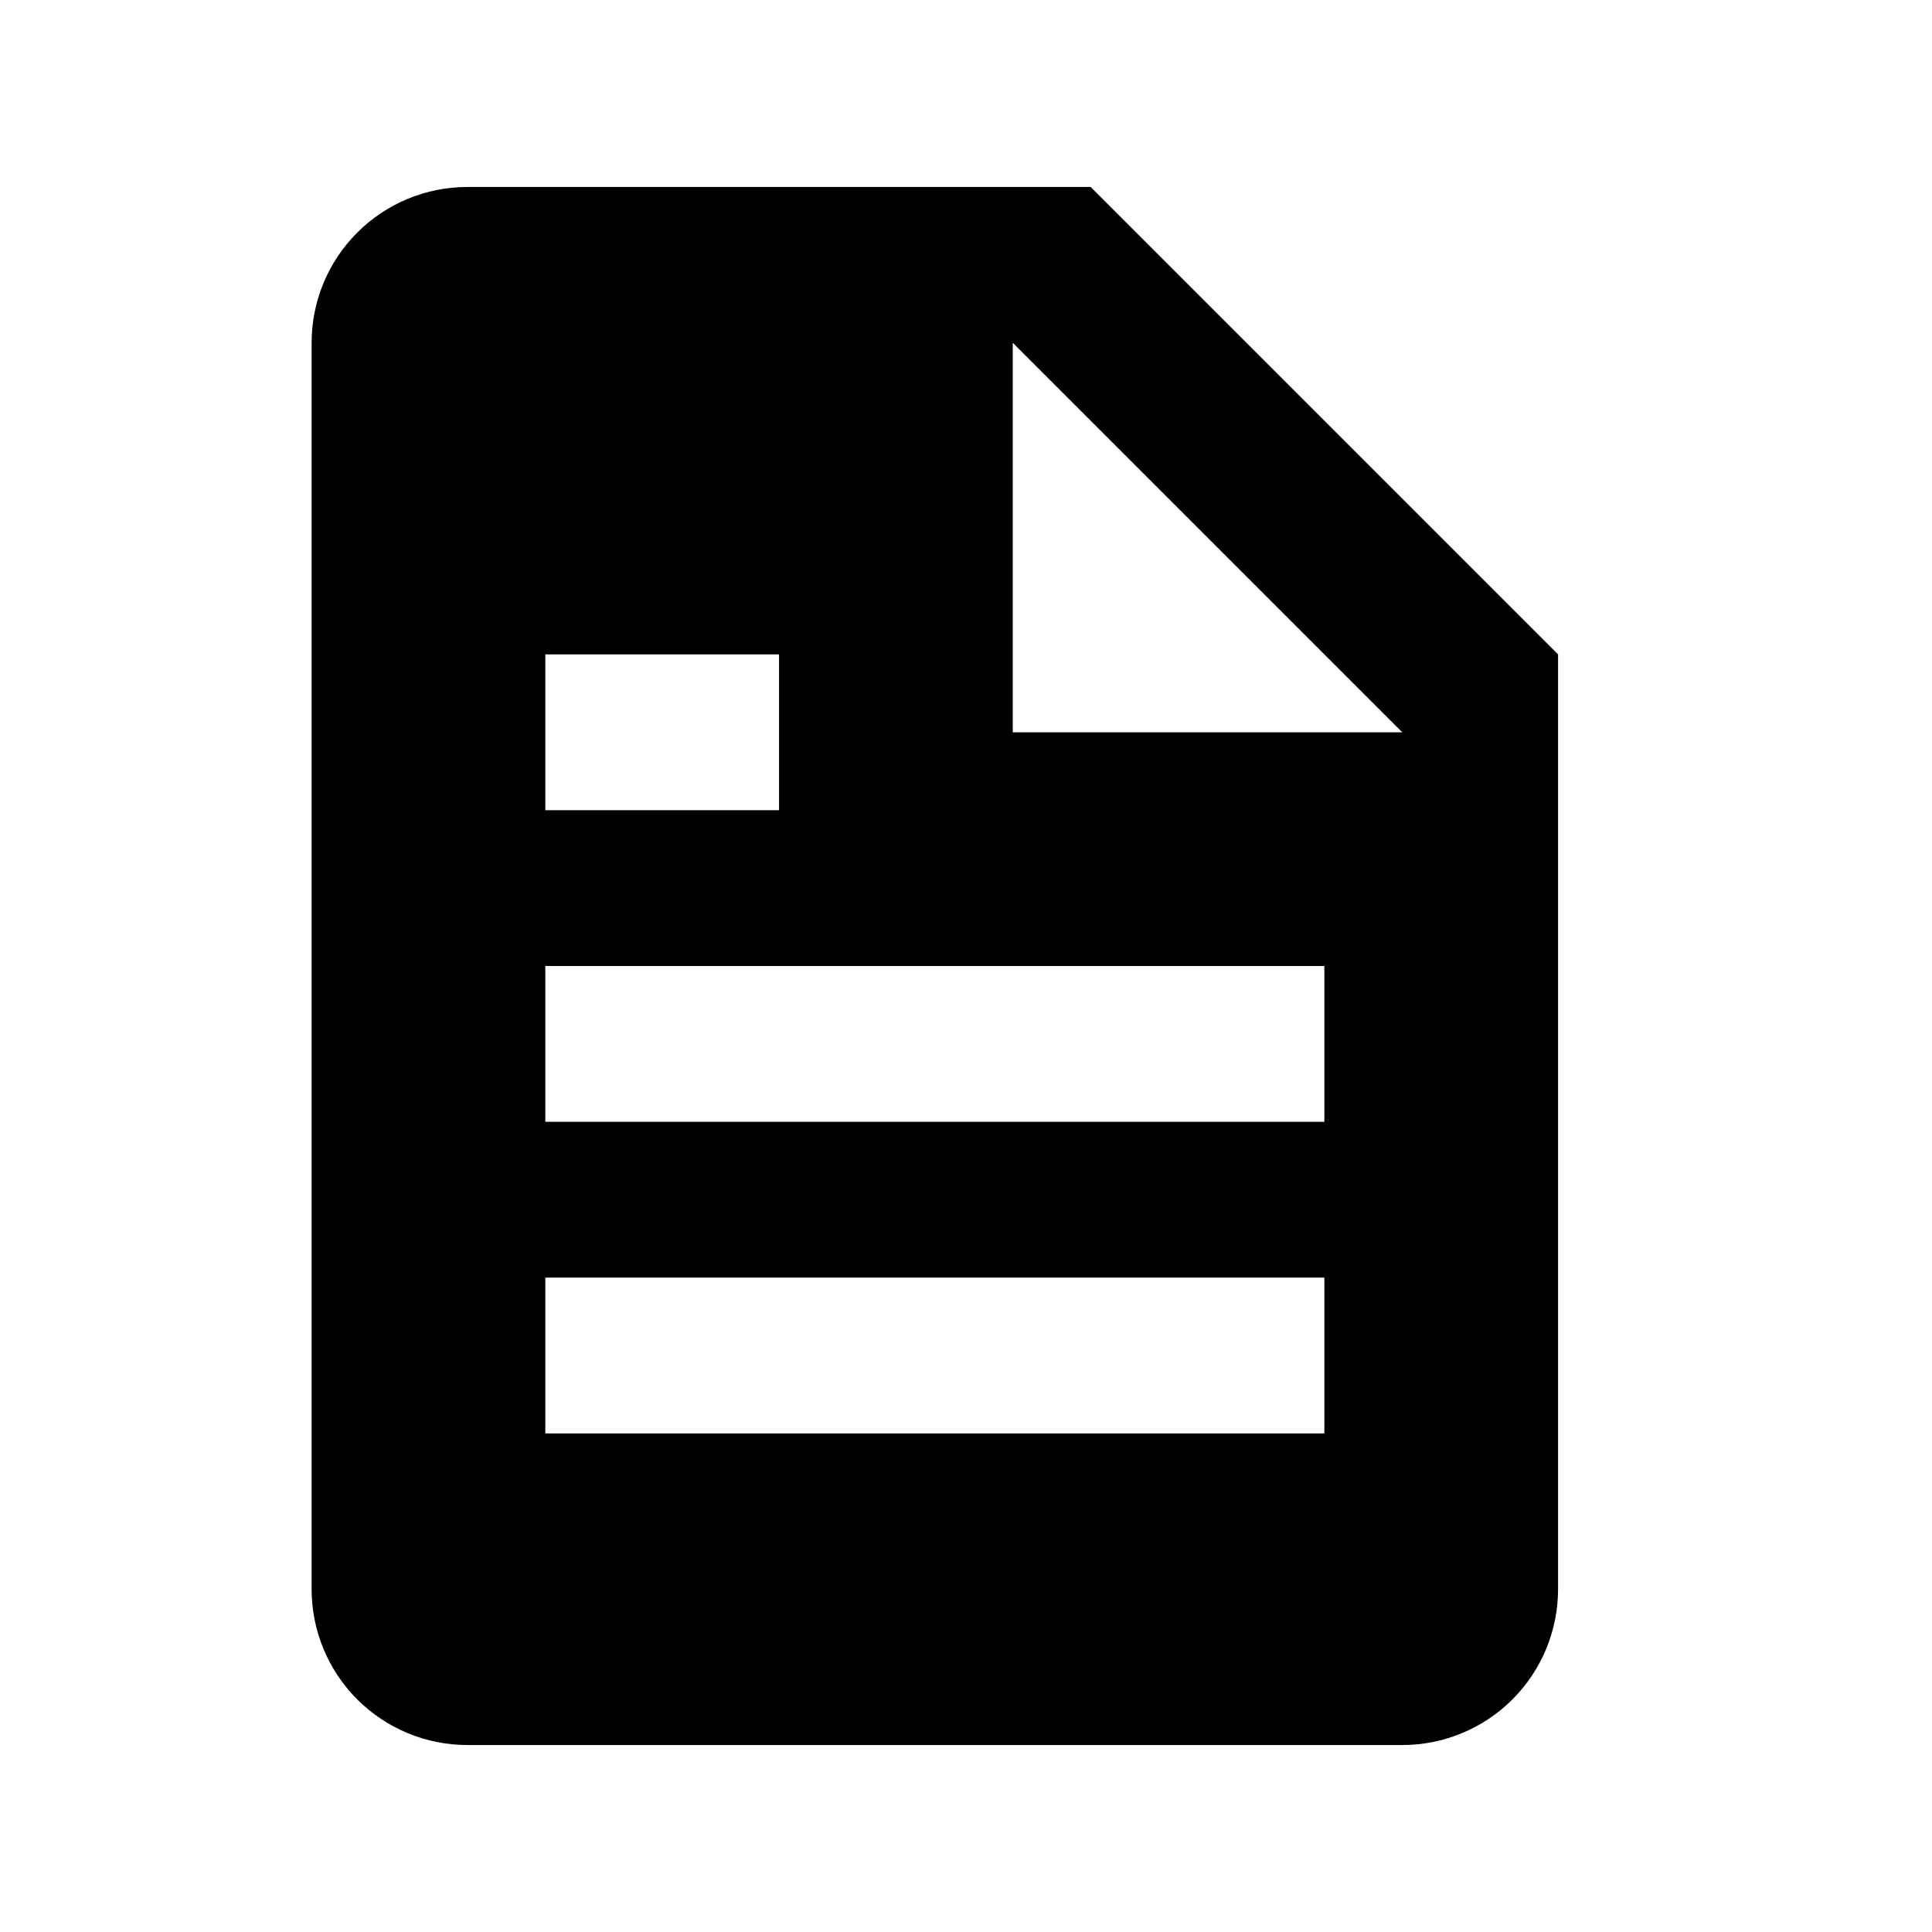
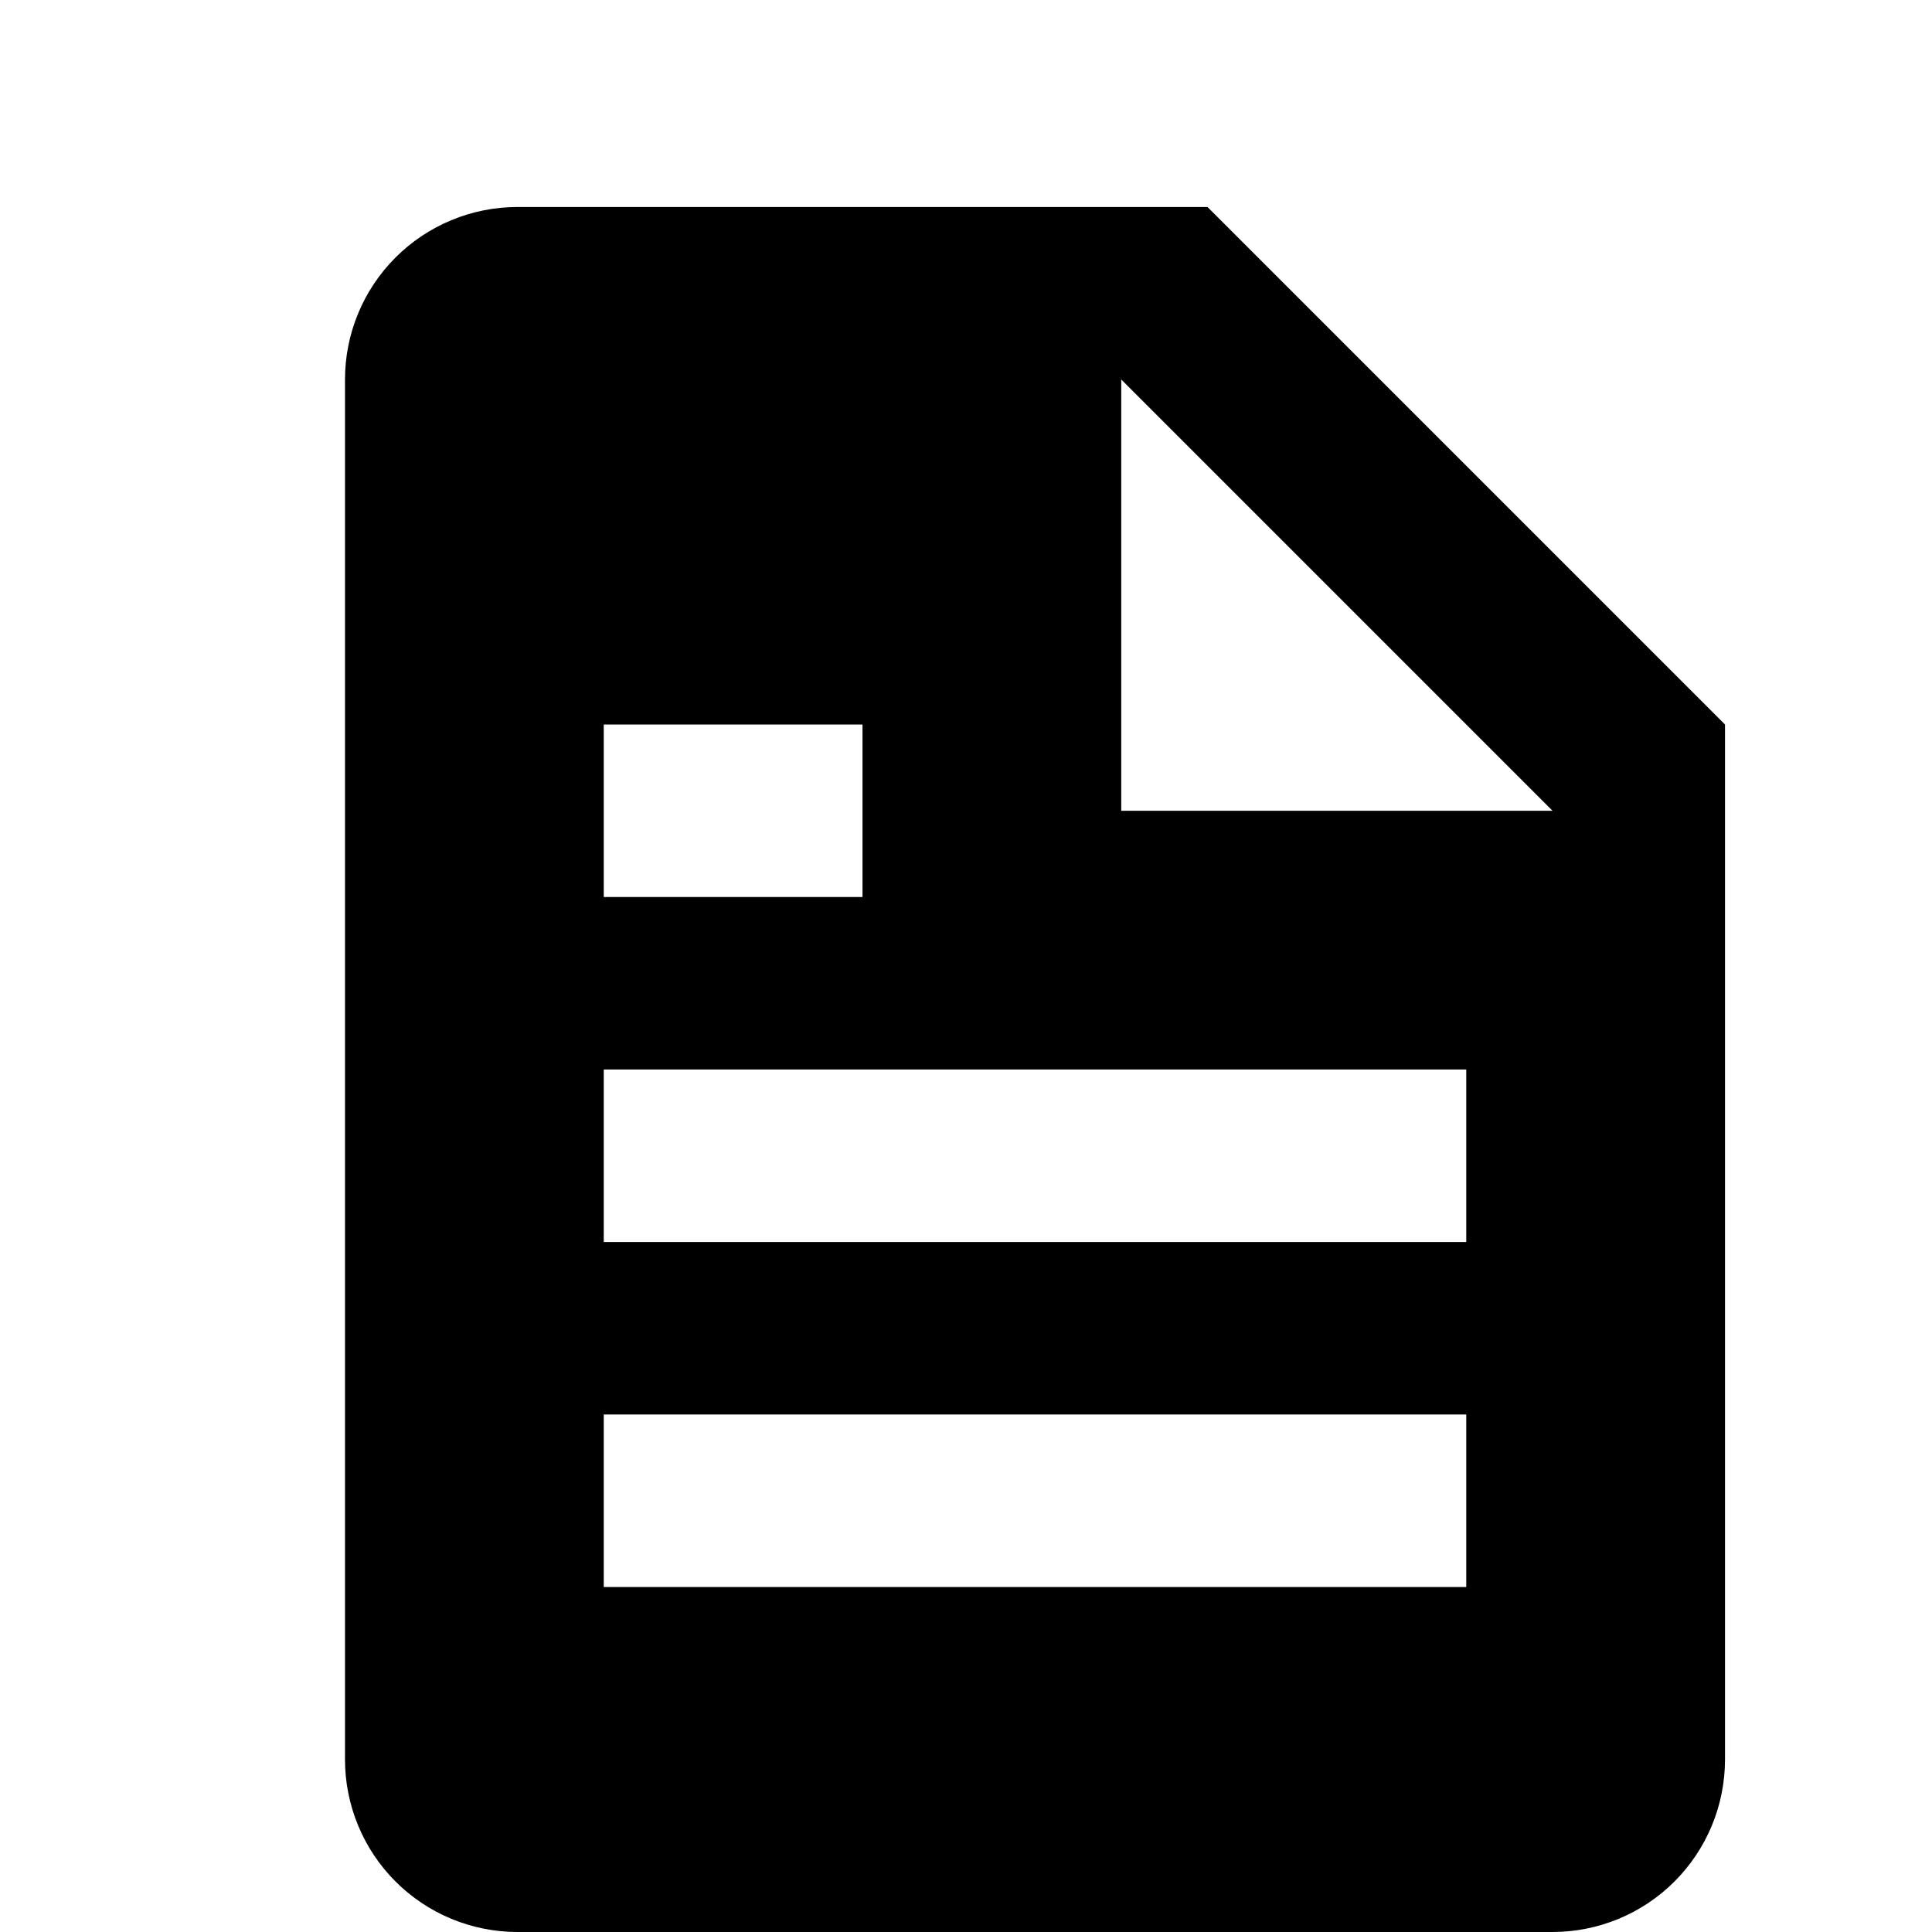
- <svg xmlns="http://www.w3.org/2000/svg" width="31" height="31" viewBox="0 0 31 31" fill="none">
+ <svg xmlns="http://www.w3.org/2000/svg" width="28" height="28" viewBox="0 0 28 28" fill="none">
  <path d="M22.5 28C23.163 28 23.799 27.737 24.268 27.268C24.737 26.799 25 26.163 25 25.5V10.5L17.5 3H7.5C6.837 3 6.201 3.263 5.732 3.732C5.263 4.201 5 4.837 5 5.5V25.5C5 26.163 5.263 26.799 5.732 27.268C6.201 27.737 6.837 28 7.5 28H22.5ZM16.25 5.5L22.5 11.75H16.25V5.5ZM8.75 10.5H12.5V13H8.75V10.5ZM8.75 15.5H21.25V18H8.75V15.5ZM8.75 20.5H21.25V23H8.75V20.5Z" fill="black" />
</svg>
